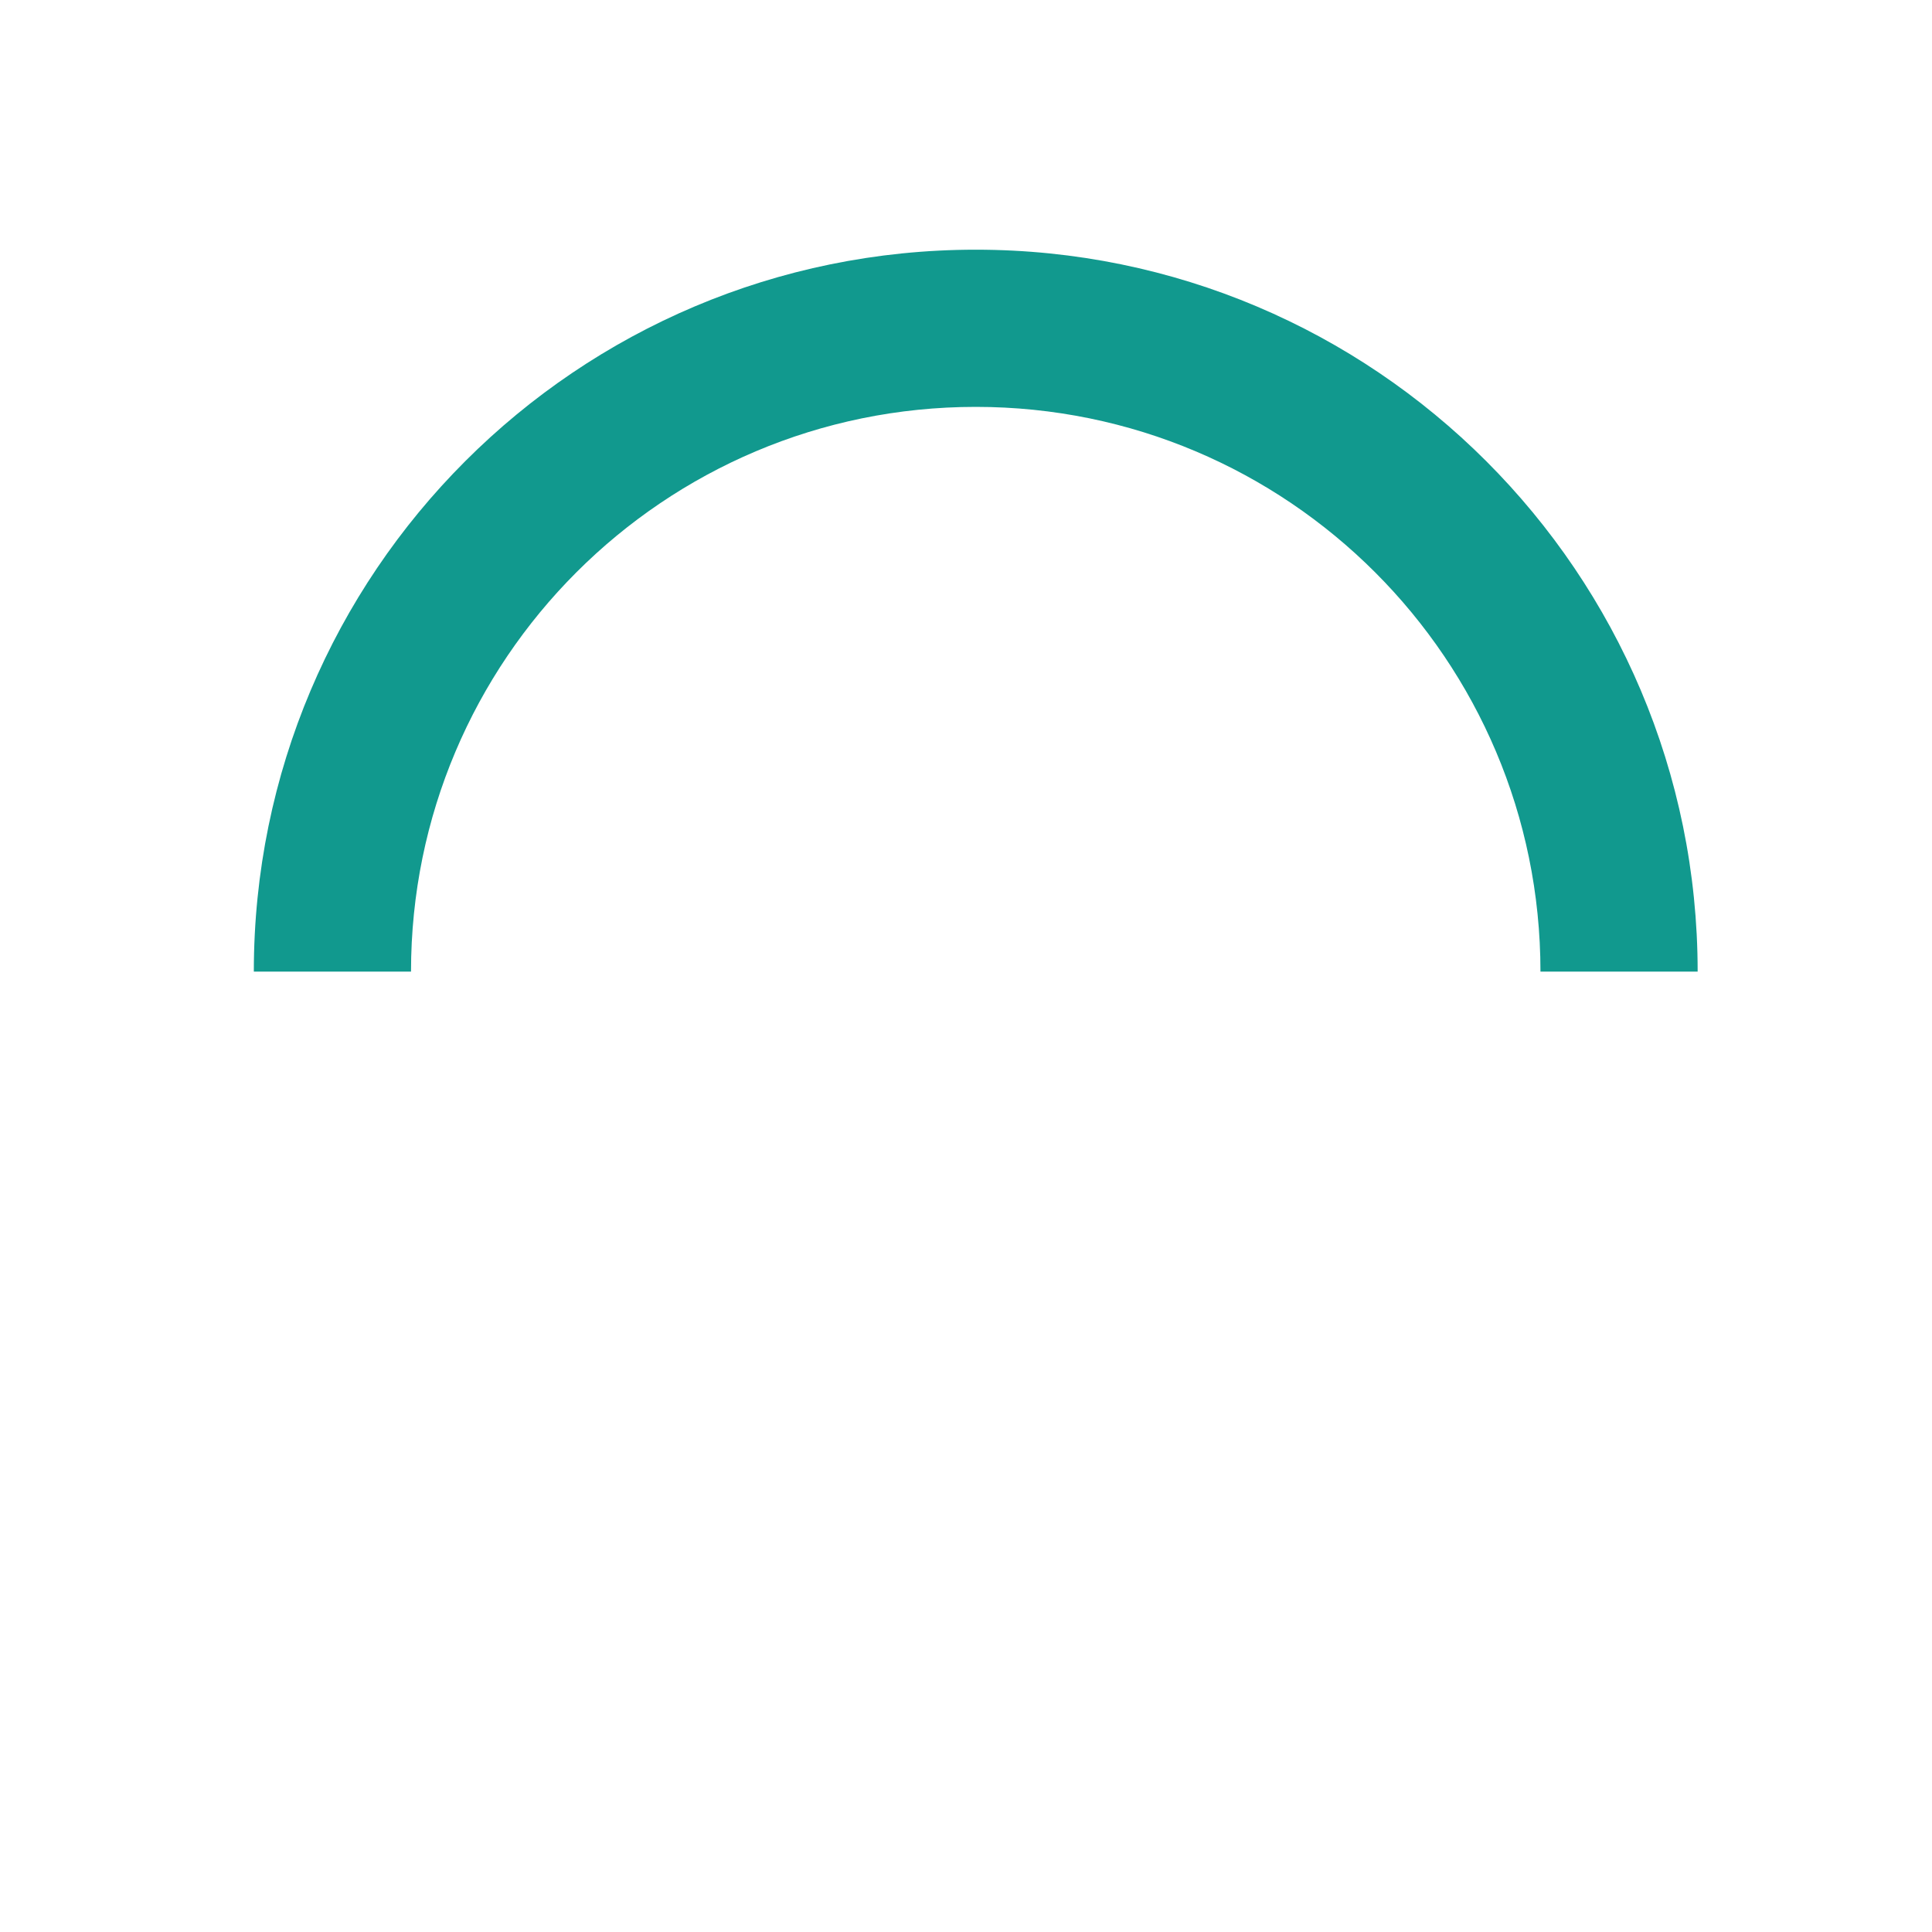
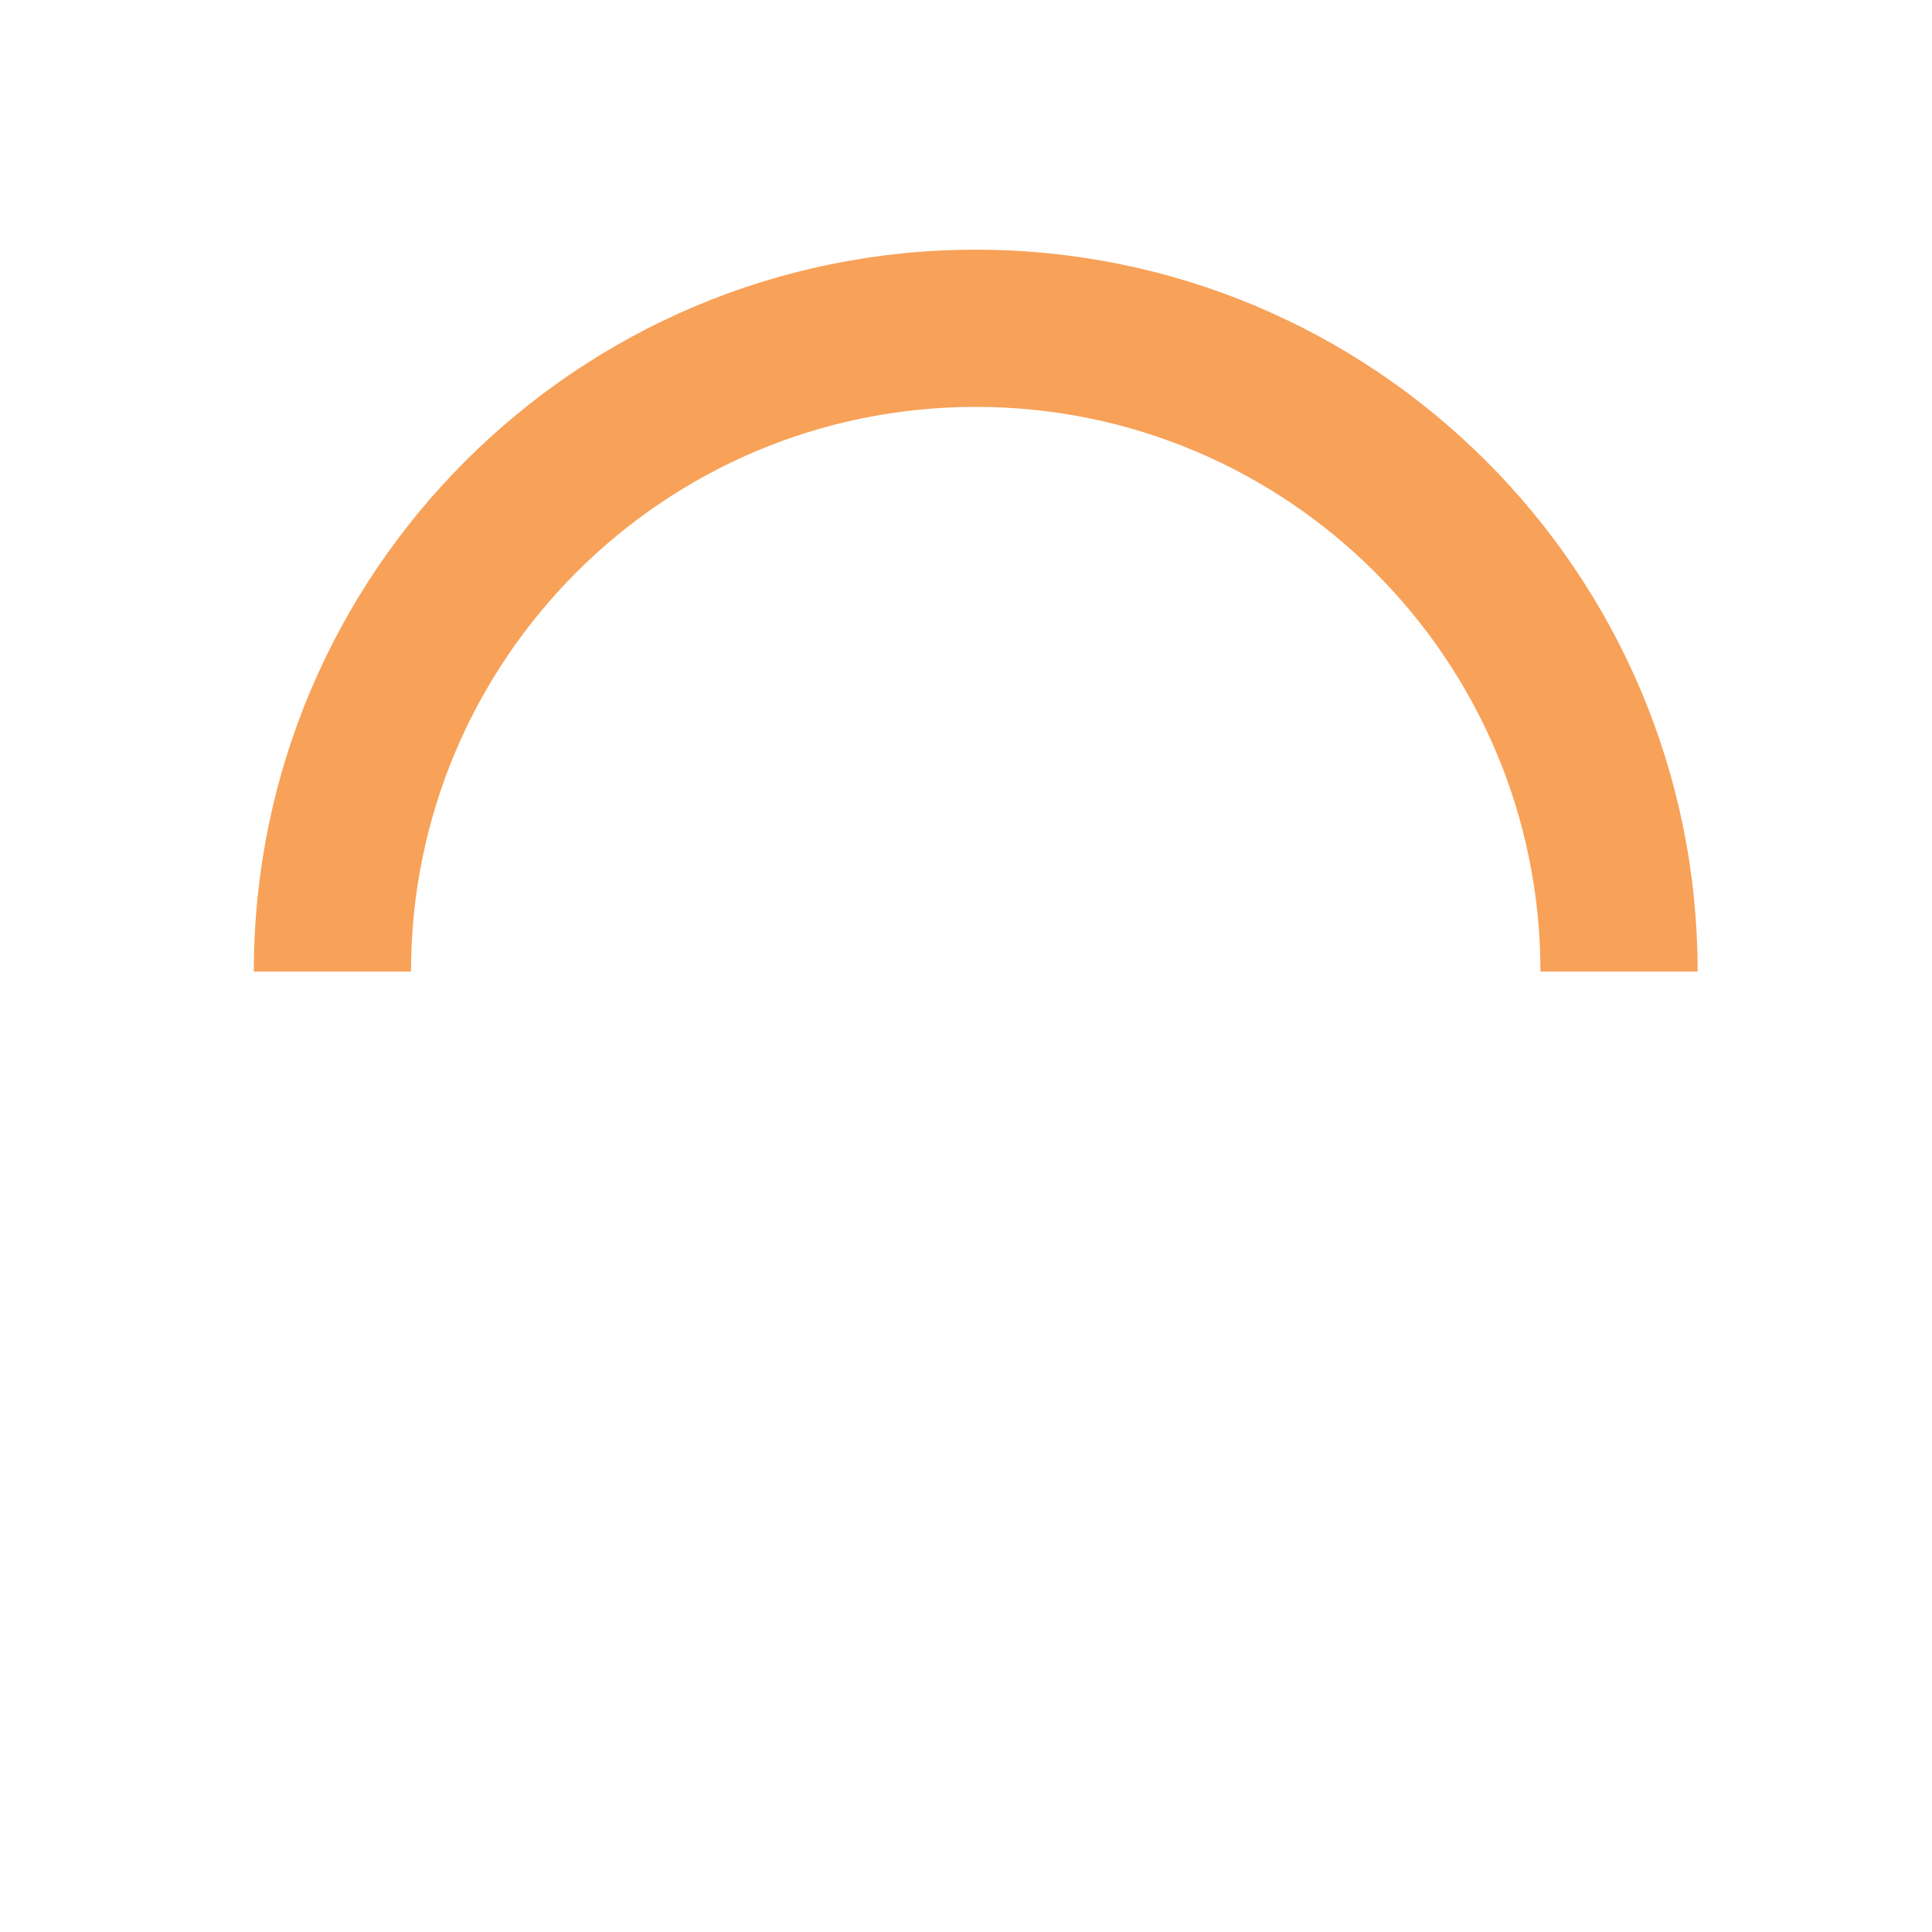
<svg xmlns="http://www.w3.org/2000/svg" version="1.1" id="loader" x="0px" y="0px" width="40px" height="40px" viewBox="0 0 50 50" style="enable-background:new 0 0 50 50;" xml:space="preserve">
-   <path fill="#11998e" d="M43.935,25.145c0-10.318-8.364-18.683-18.683-18.683c-10.318,0-18.683,8.365-18.683,18.683h4.068c0-8.071,6.543-14.615,14.615-14.615c8.072,0,14.615,6.543,14.615,14.615H43.935z">
+   <path fill="#f8a158" d="M43.935,25.145c0-10.318-8.364-18.683-18.683-18.683c-10.318,0-18.683,8.365-18.683,18.683h4.068c0-8.071,6.543-14.615,14.615-14.615c8.072,0,14.615,6.543,14.615,14.615H43.935z">
    <animateTransform attributeType="xml" attributeName="transform" type="rotate" from="0 25 25" to="360 25 25" dur="0.6s" repeatCount="indefinite" />
  </path>
</svg>
